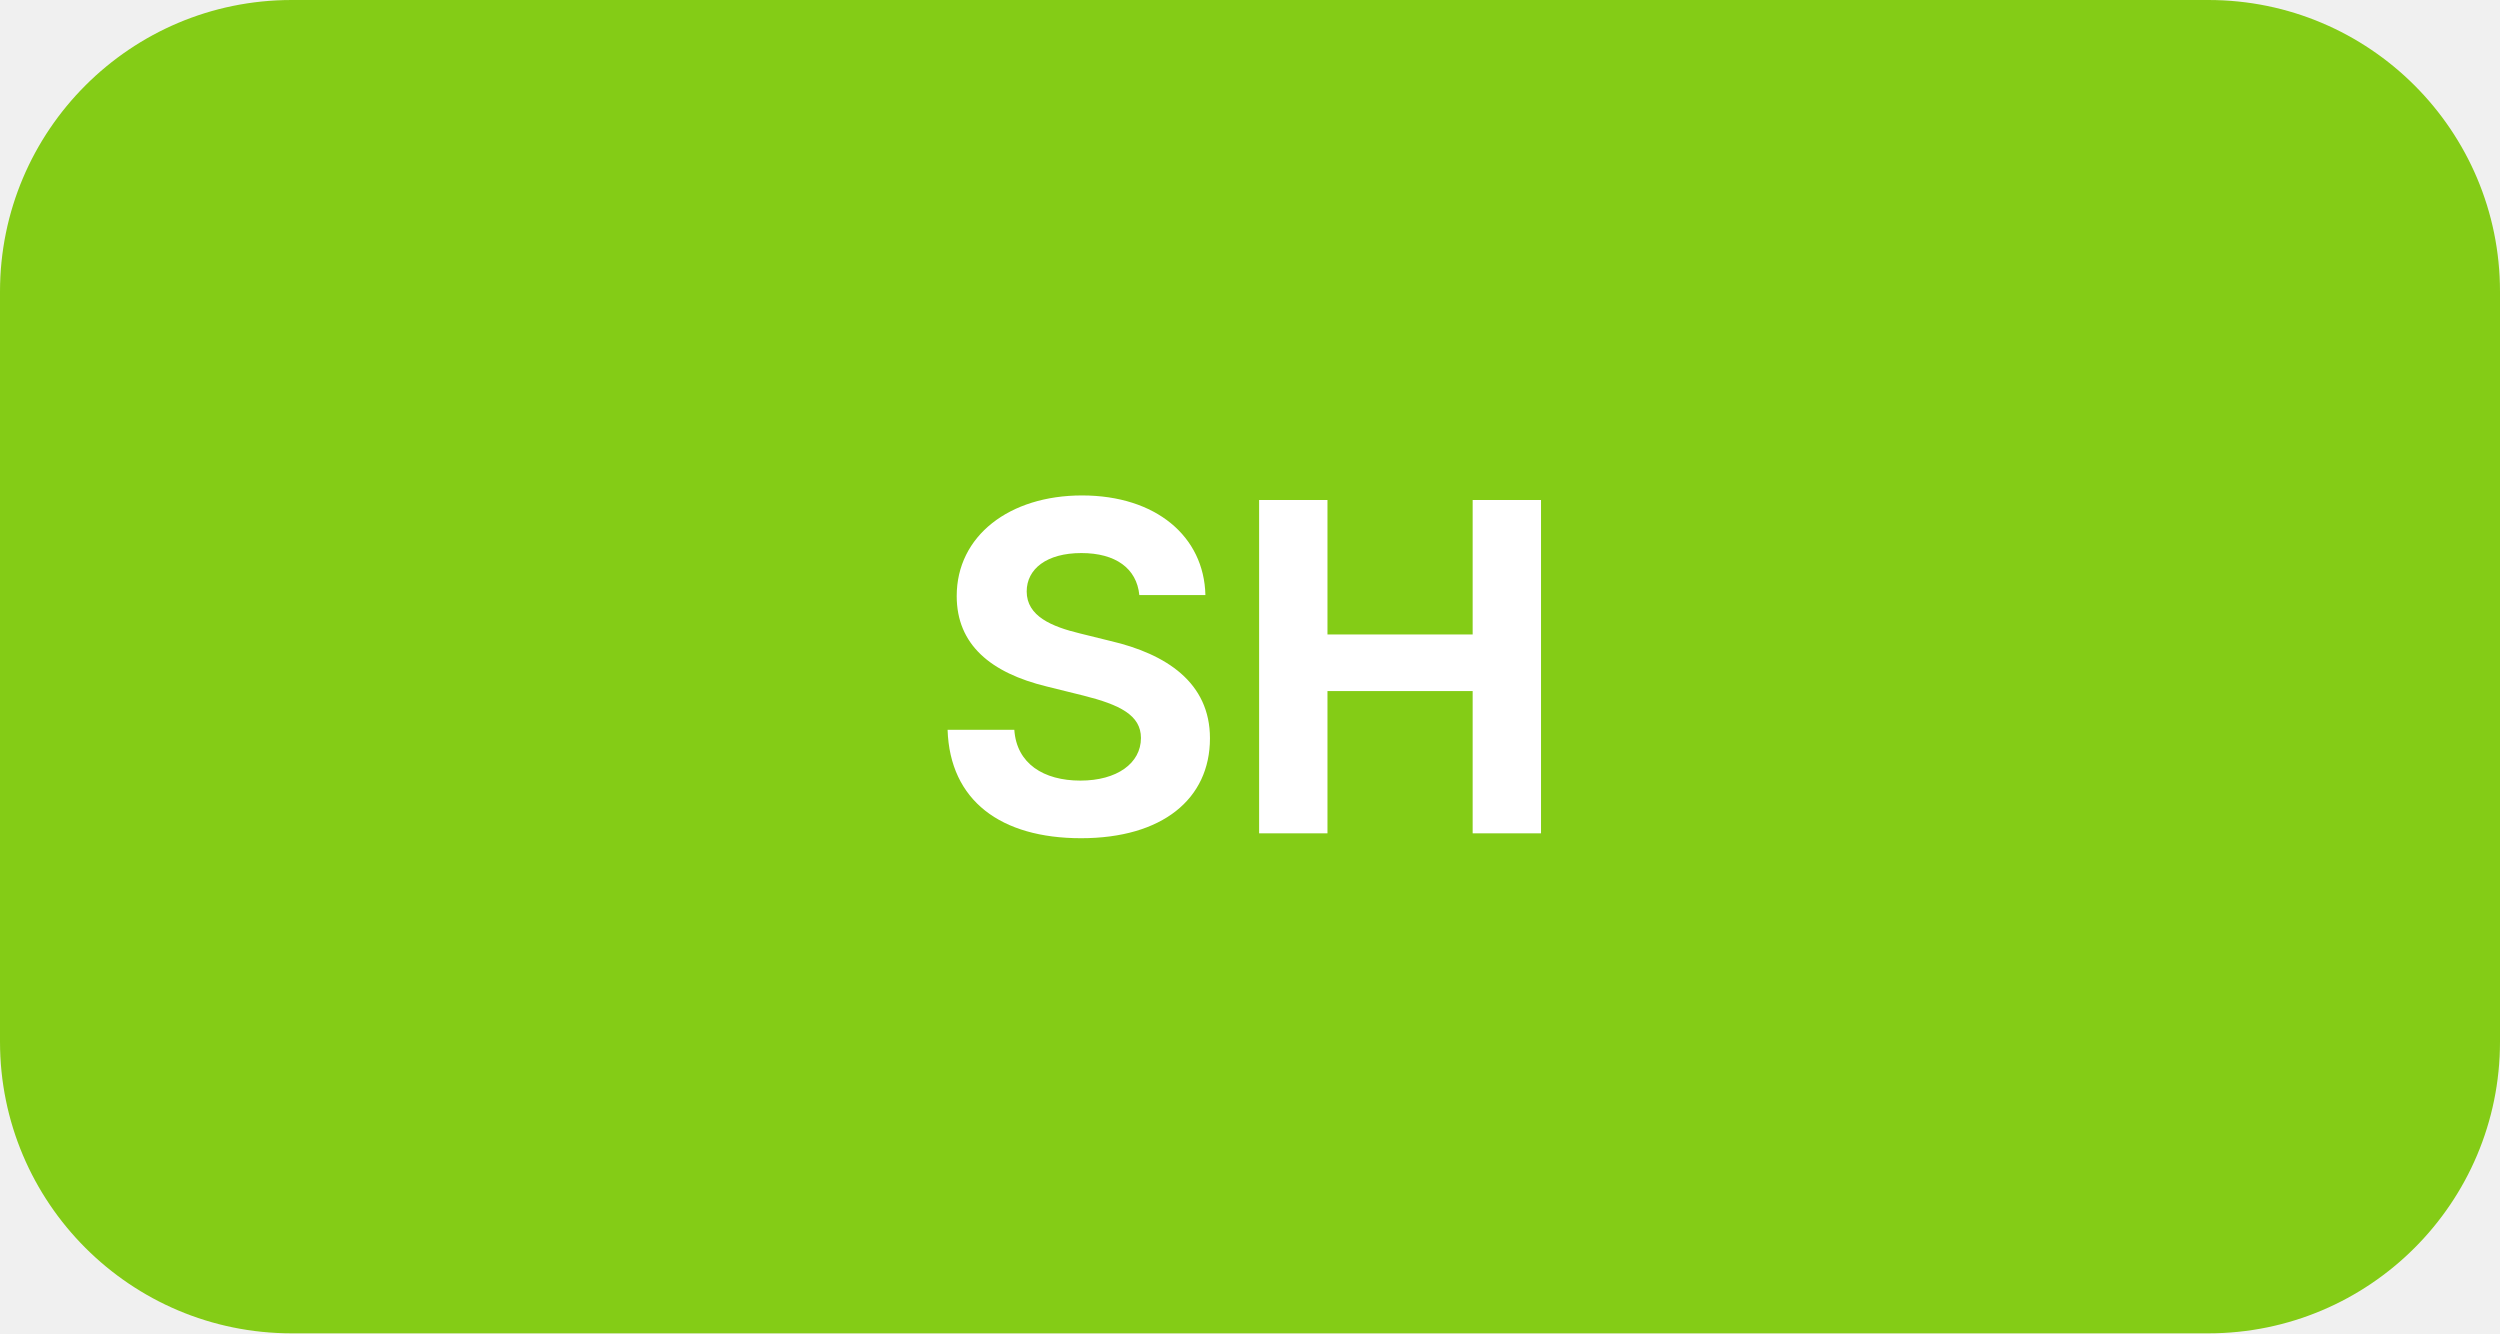
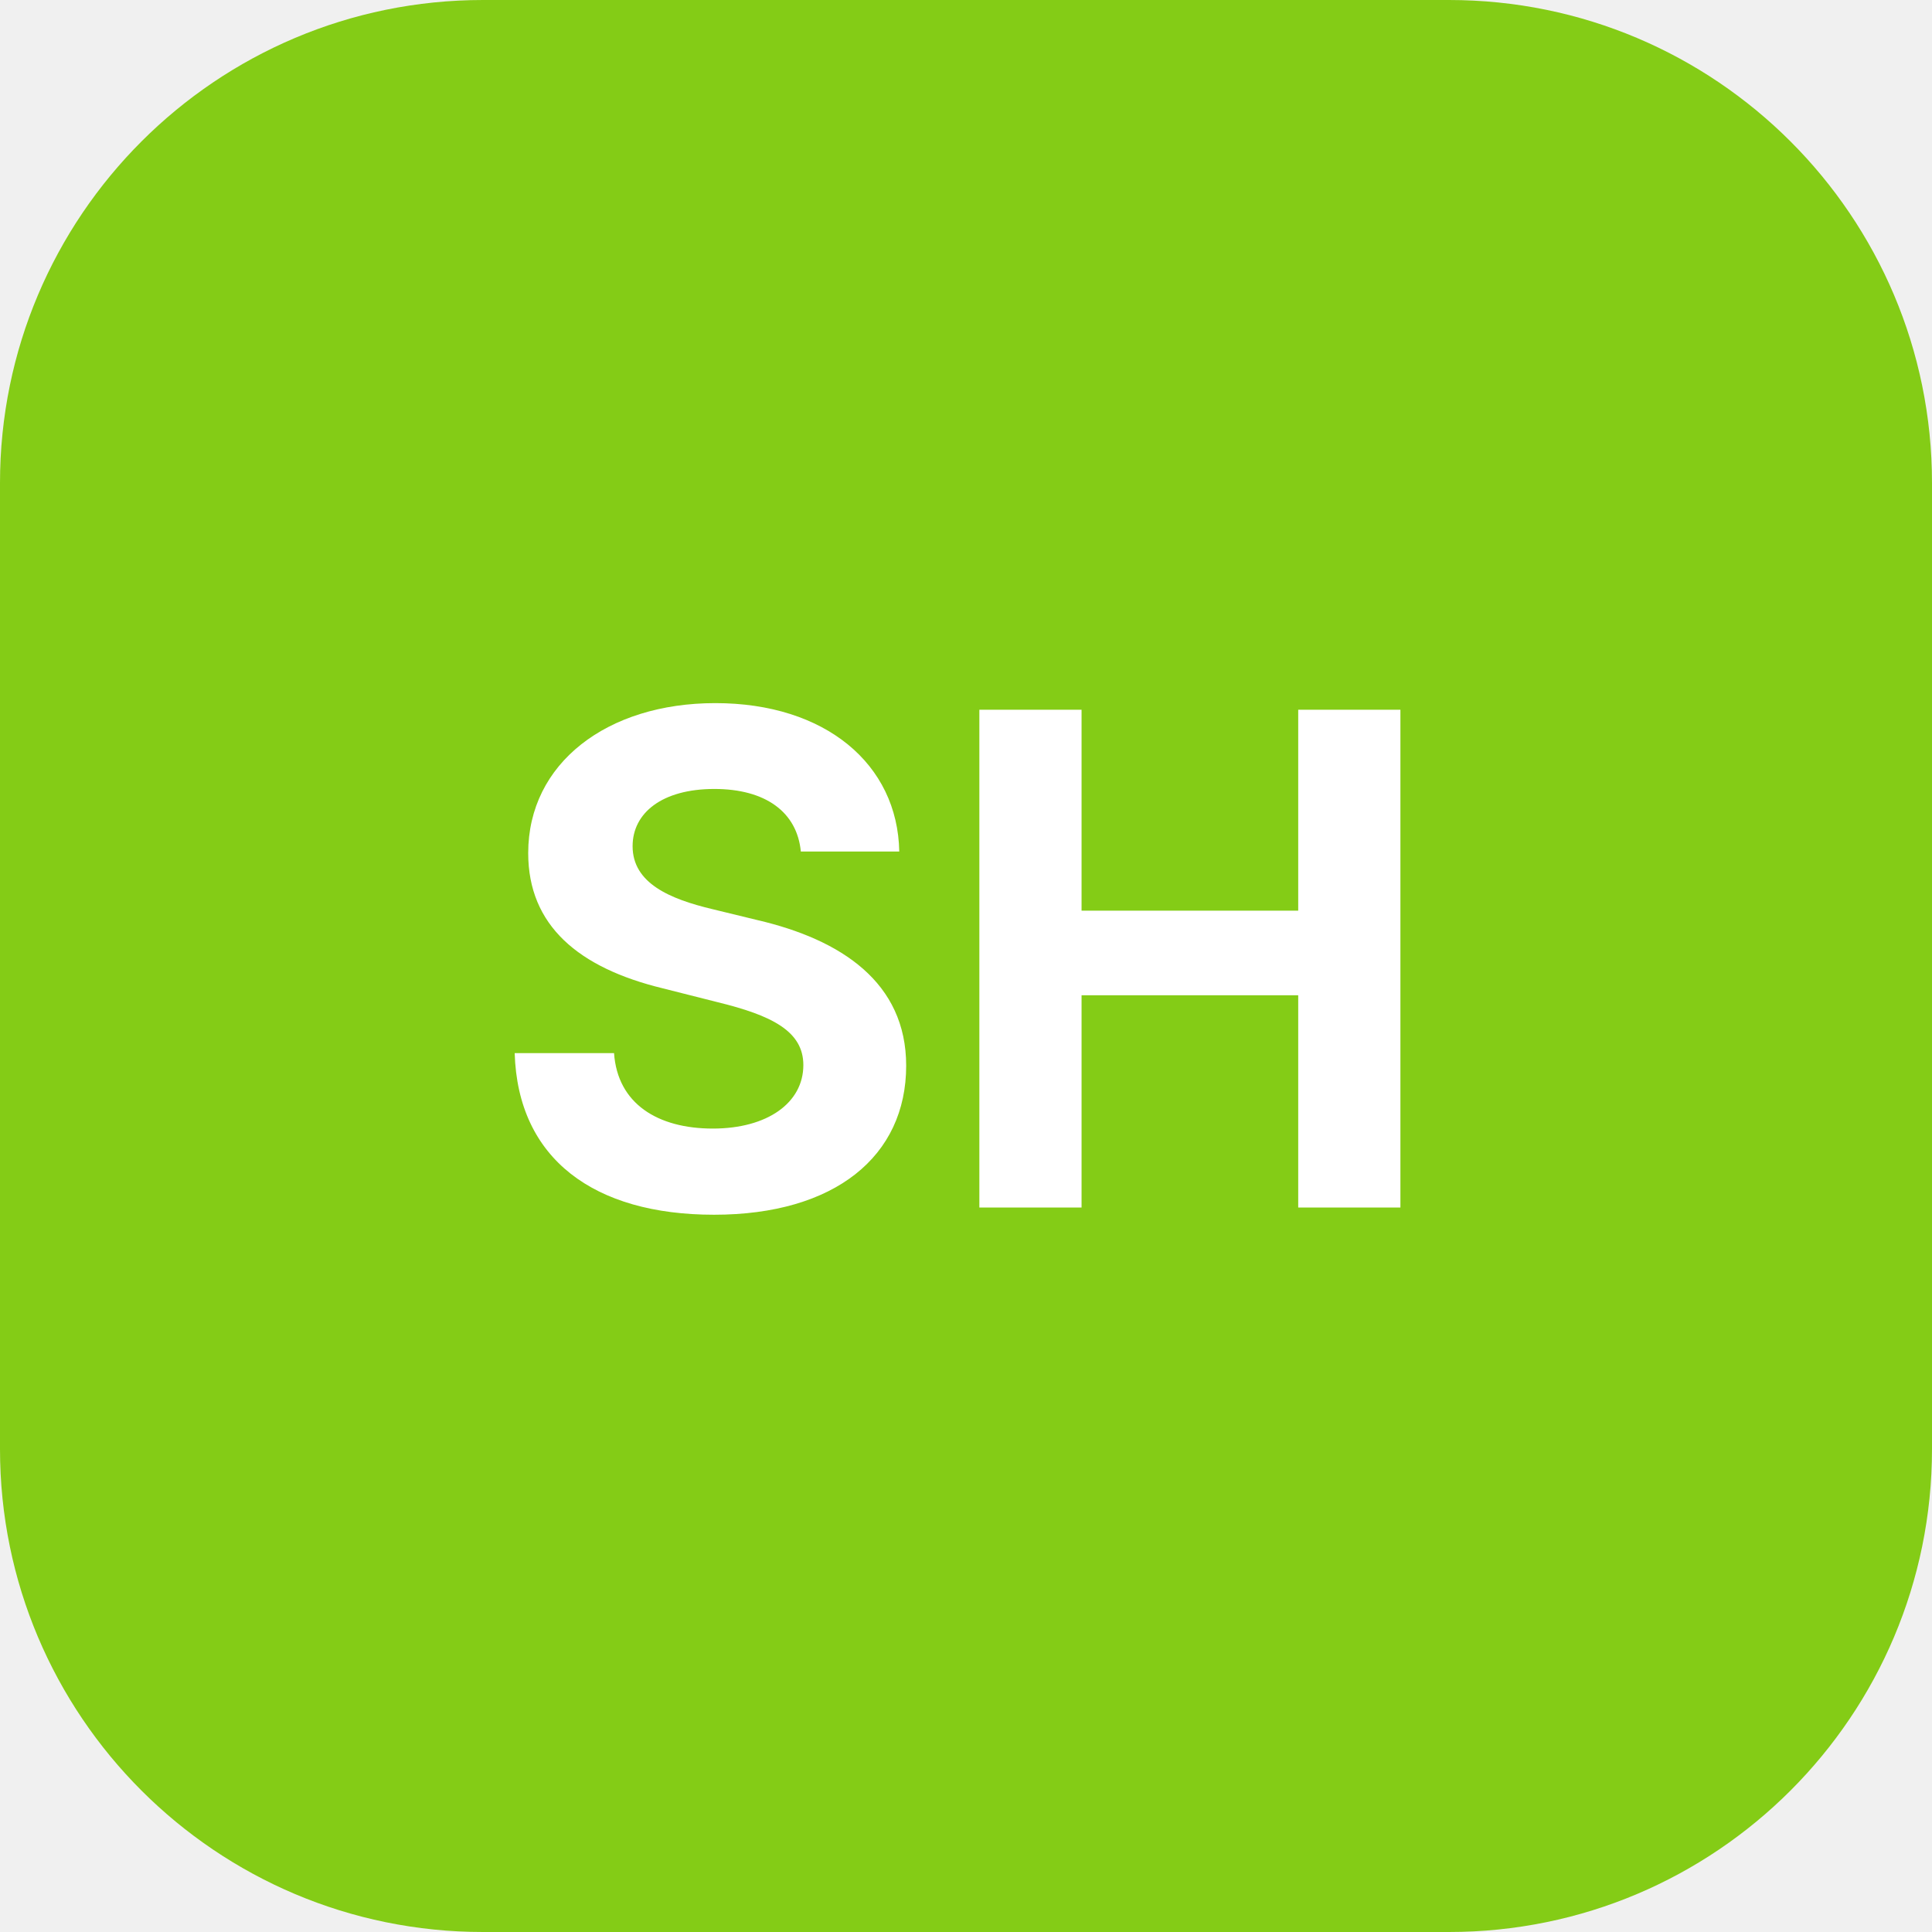
- <svg xmlns="http://www.w3.org/2000/svg" width="120" height="64" viewBox="0 0 120 64" role="img" aria-label="supporthub360 logo placeholder">
-   <rect width="120" height="64" rx="14" fill="#84cc16" />
-   <text x="60" y="40" text-anchor="middle" font-family="Space Grotesk, Inter, sans-serif" font-size="22" font-weight="700" fill="#ffffff">SH</text>
+ <svg xmlns="http://www.w3.org/2000/svg" width="96" height="96" viewBox="0 0 96 96" role="img" aria-label="supporthub360 logo placeholder">
+   <rect width="96" height="96" rx="24" fill="#84cc16" />
+   <text x="48" y="60" text-anchor="middle" font-family="Space Grotesk, Inter, Arial, sans-serif" font-size="34" font-weight="700" fill="#ffffff">SH</text>
</svg>
